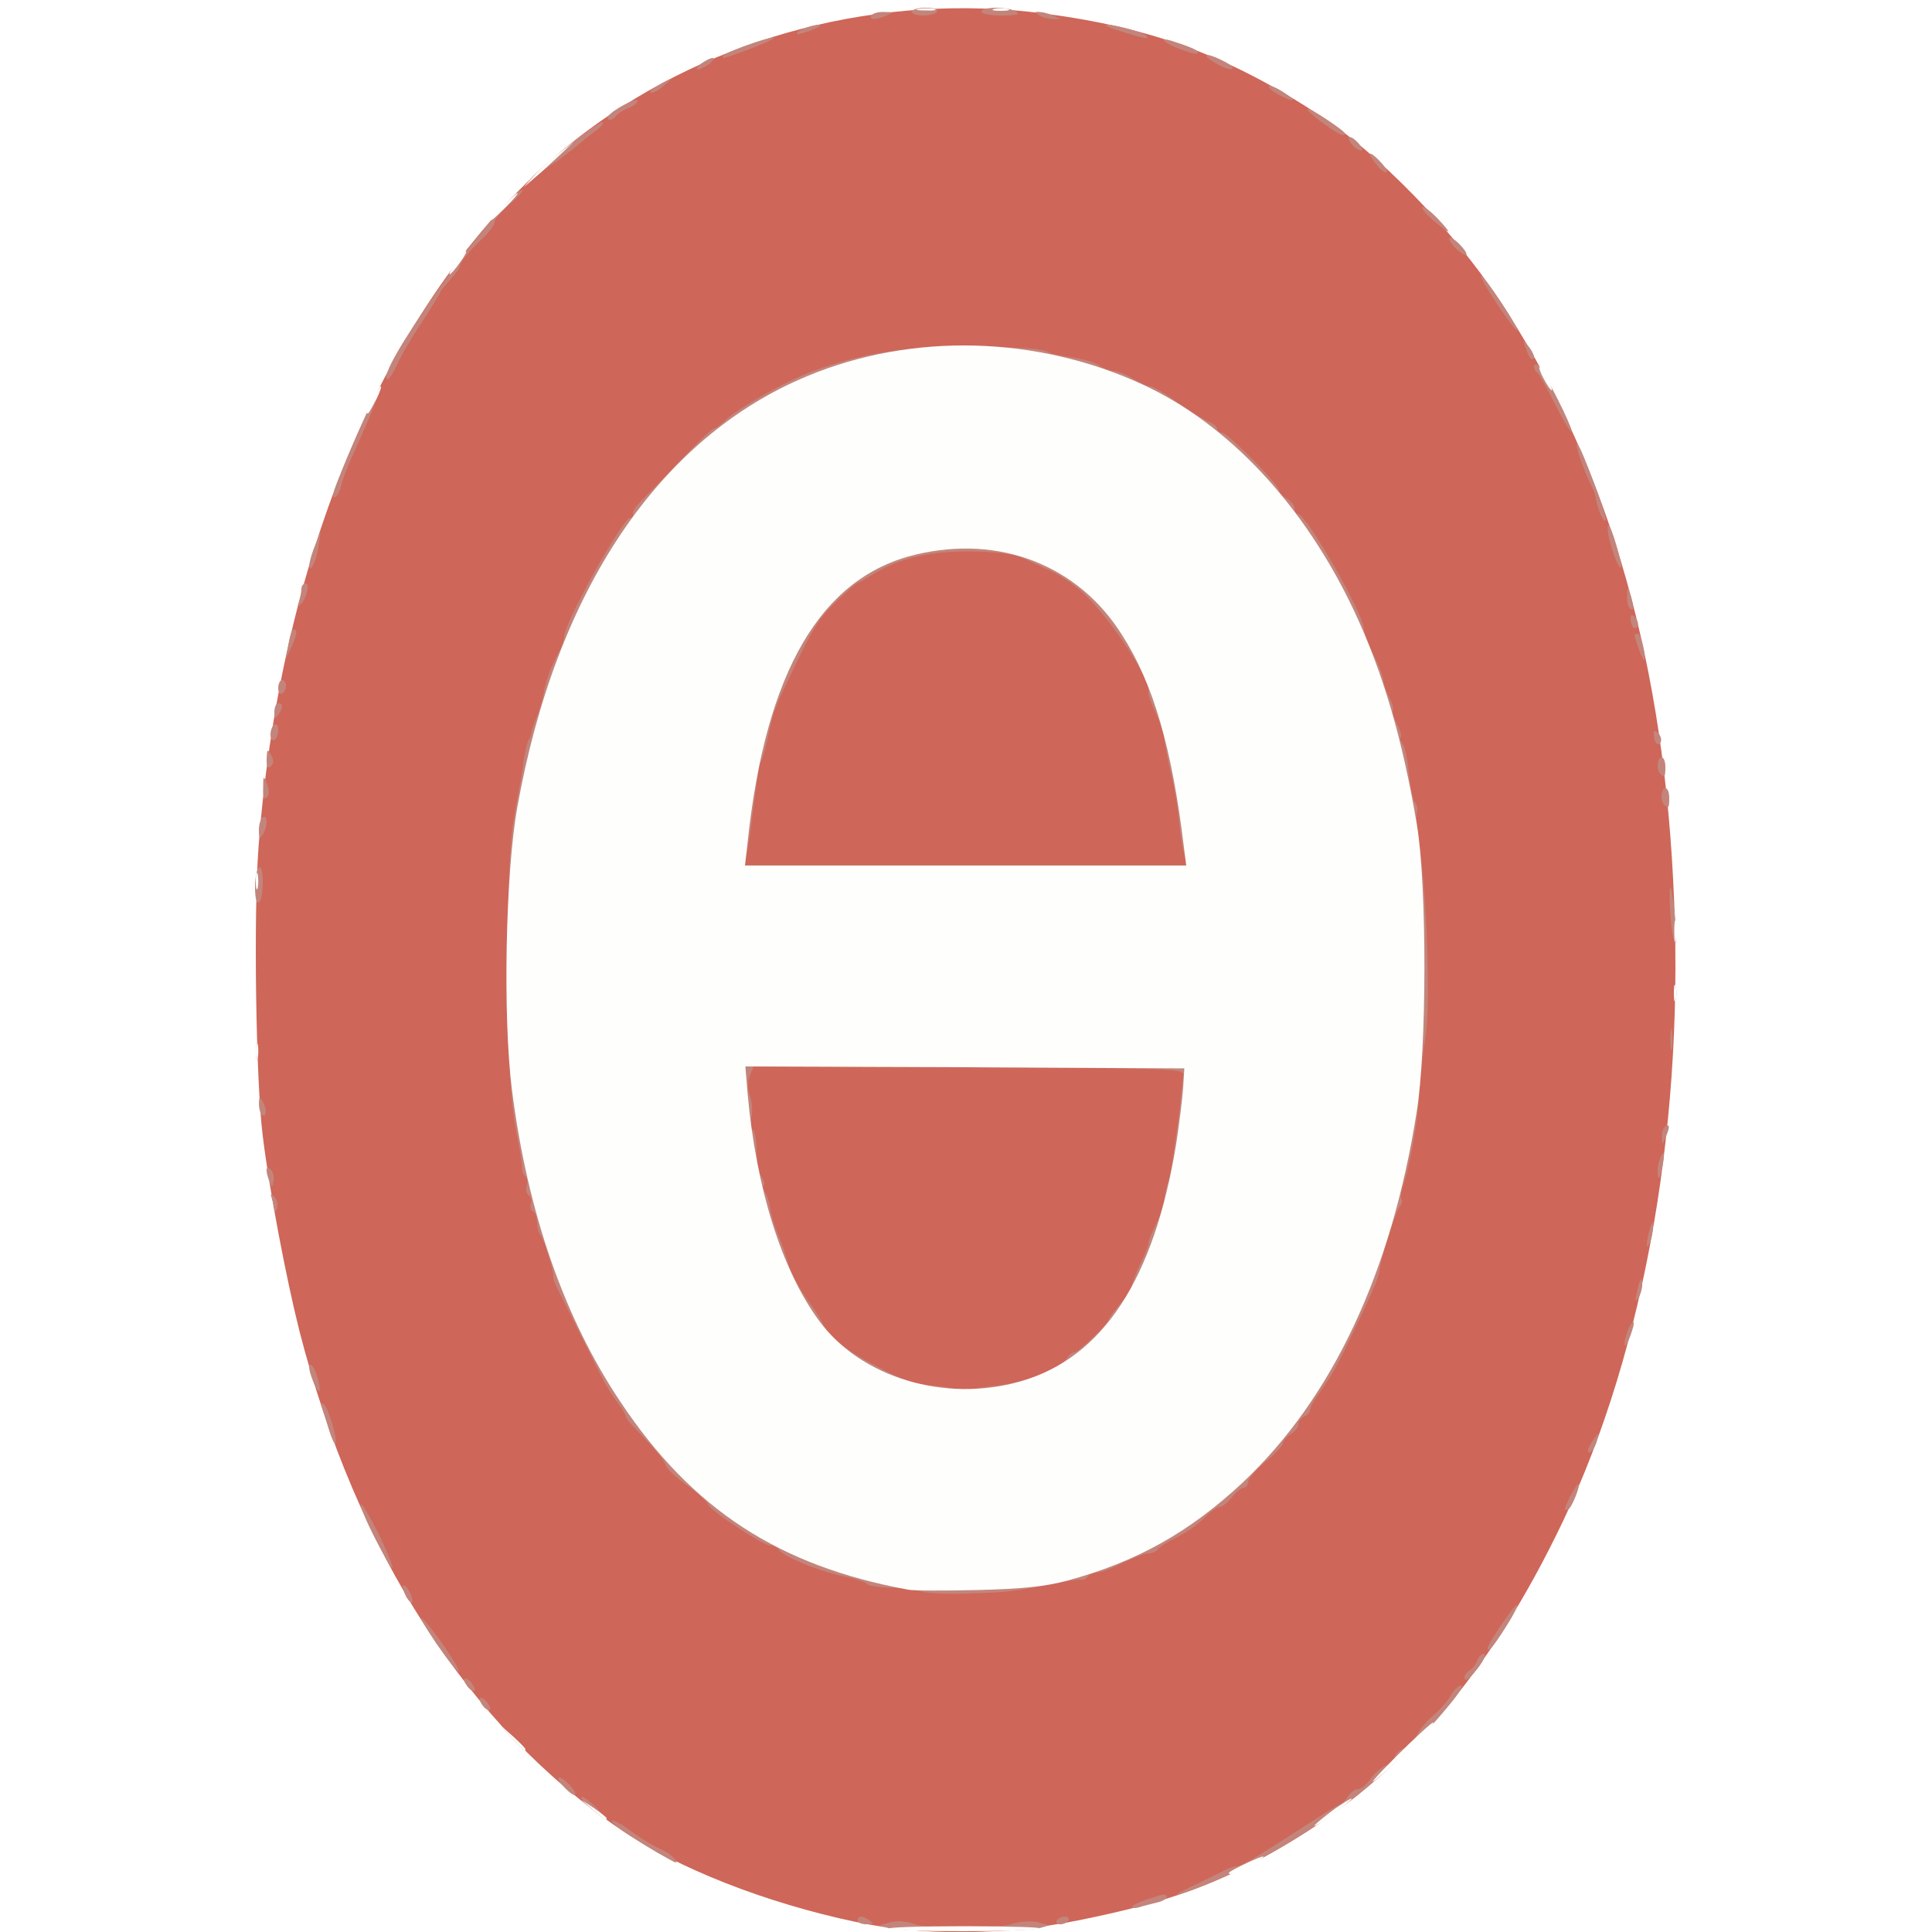
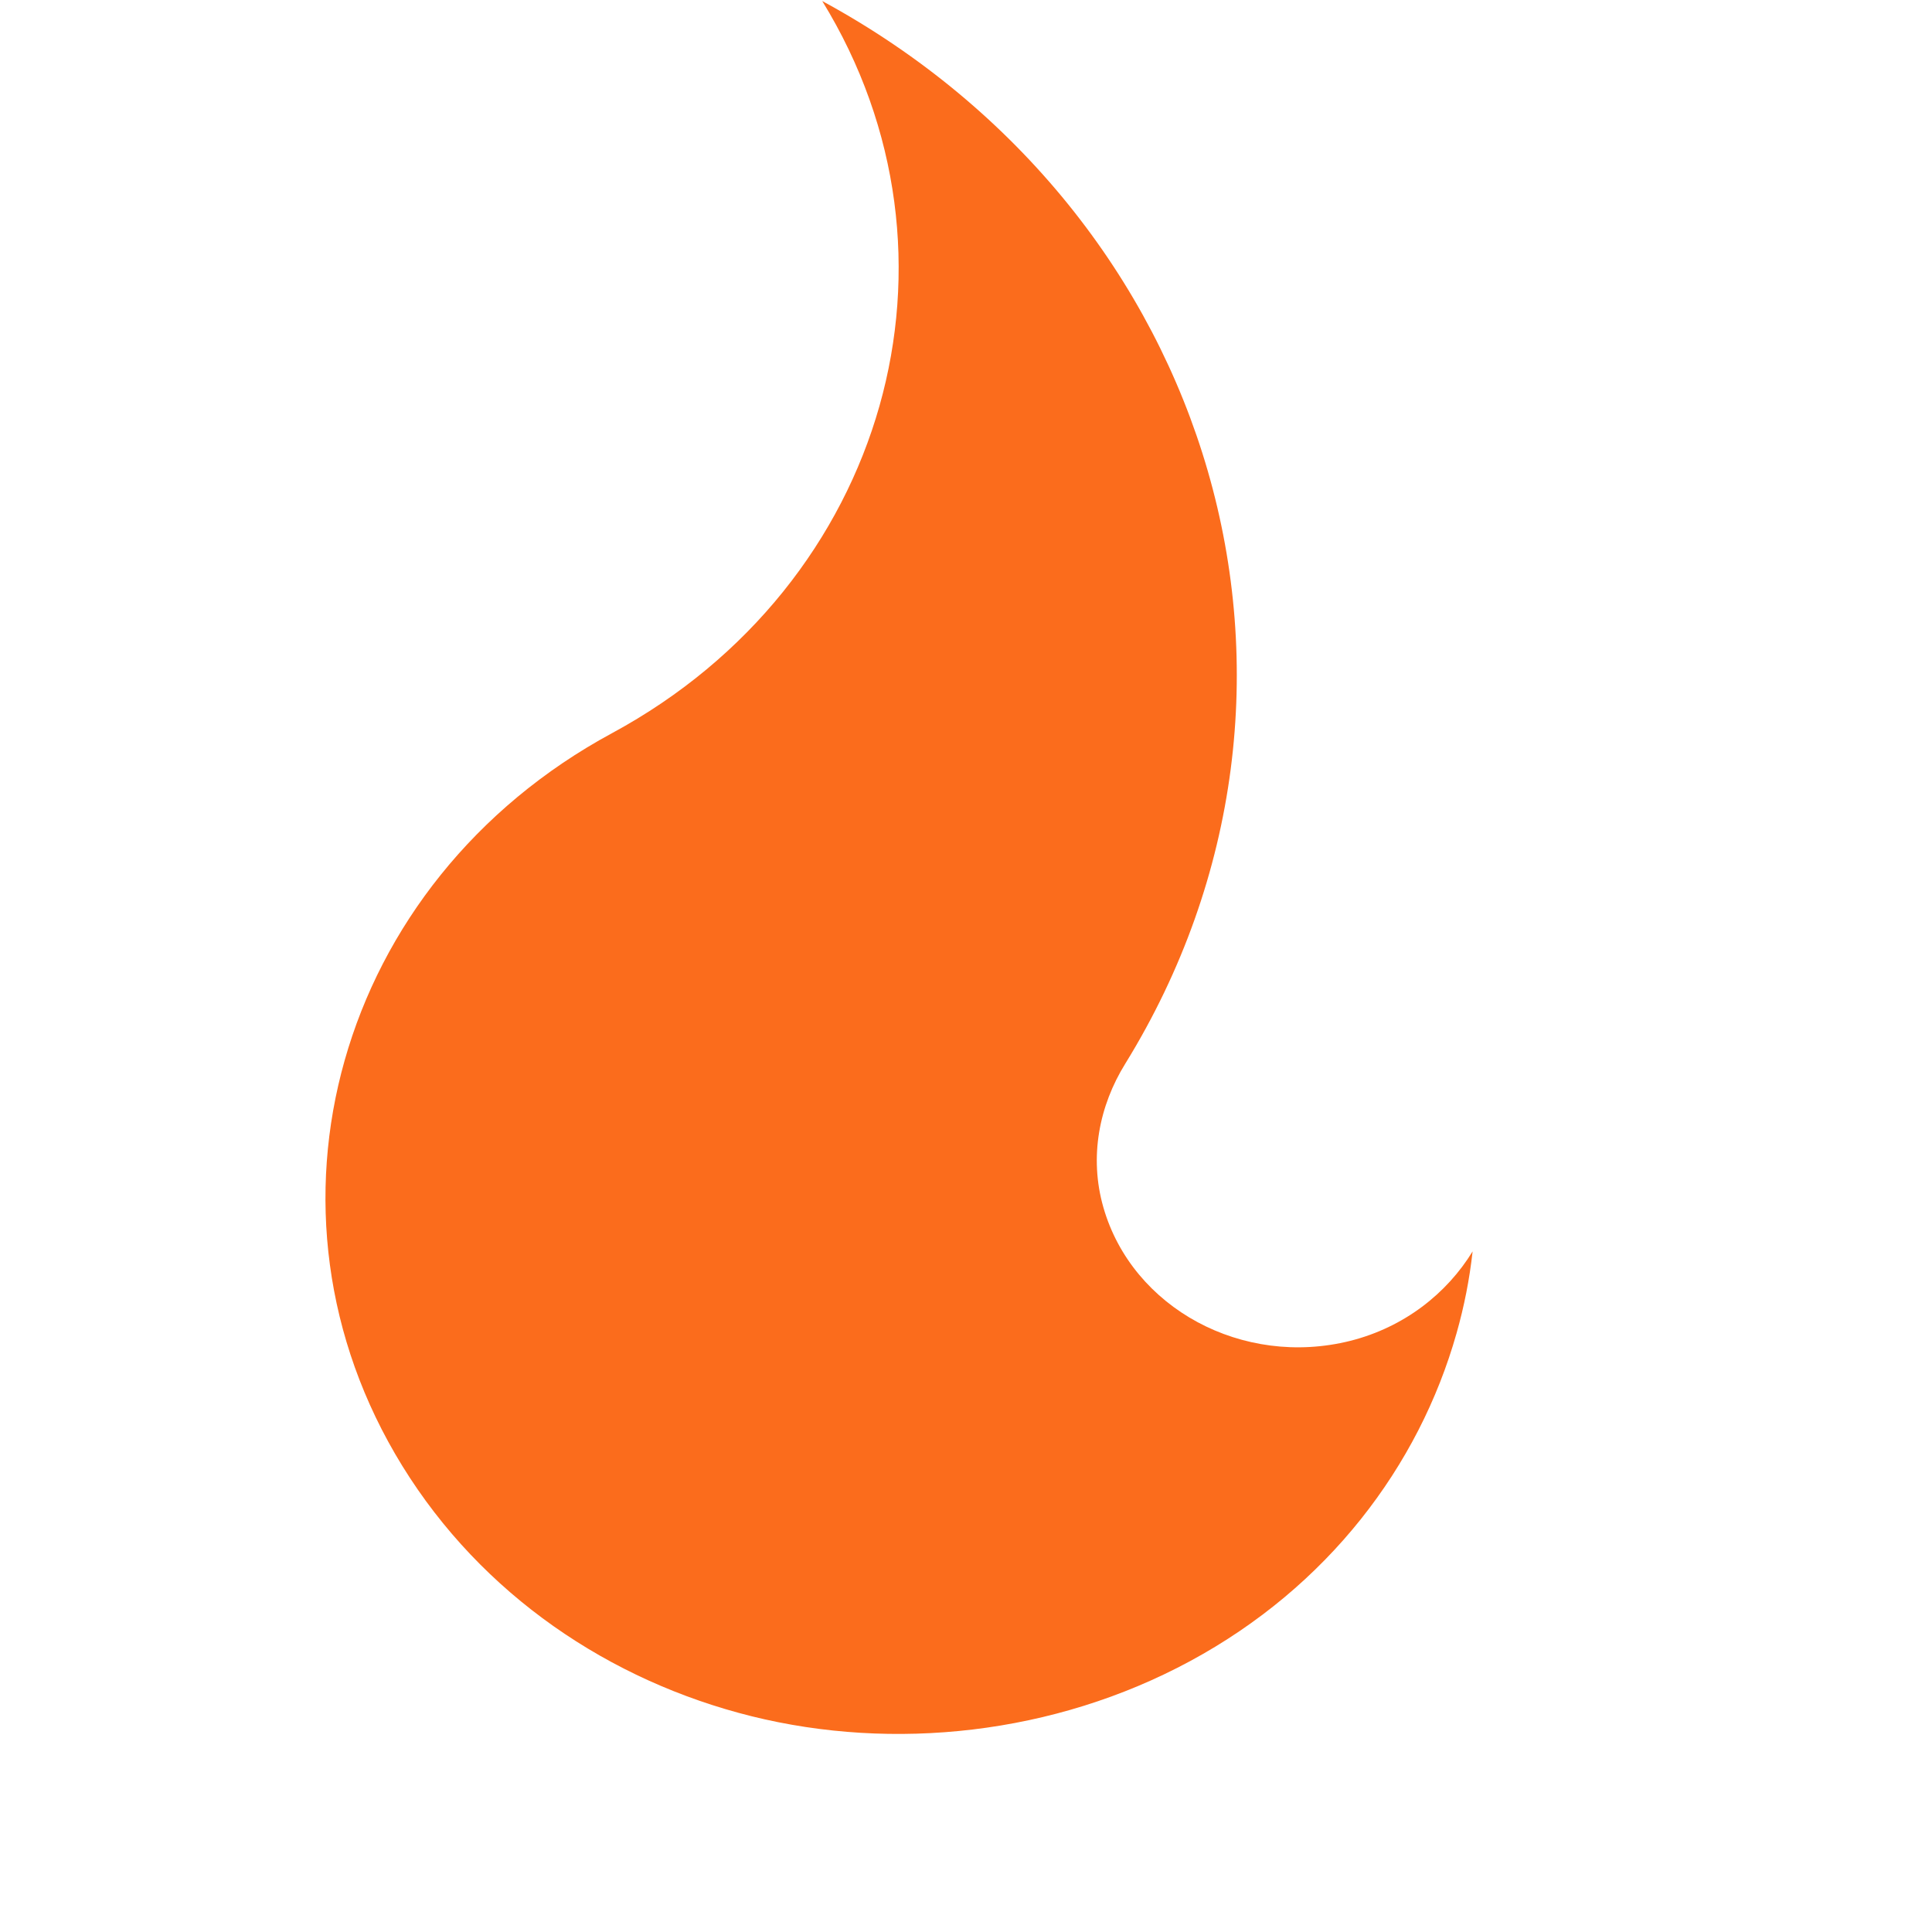
- <svg xmlns="http://www.w3.org/2000/svg" version="1.0" width="500" height="500" viewBox="0 0 5000 5000">
-   <path d="M2215 4974c-233-49-462-139-610-240-393-266-683-717-830-1289-35-139-78-366-95-505-18-144-24-573-11-747 61-814 372-1494 846-1851C1847 92 2283-20 2702 35c282 37 478 110 713 263 152 99 344 296 463 475 274 413 421 900 452 1502 33 613-71 1214-286 1664-188 393-415 658-718 836-172 101-298 147-536 195-195 39-402 41-575 4z" fill="#ce6759" />
-   <g fill="#c3857b">
-     <path d="M2300 4990l-25-7 29-8c17-5 42-3 61 4 40 14 206 14 255 0 22-7 50-8 67-4l28 8-25 7c-14 5-101 8-195 8-93 0-181-3-195-8zM2220 4970c0-13 11-13 30 0 12 8 11 10-7 10-13 0-23-4-23-10zM2735 4970c3-5 13-10 21-10s12 5 9 10c-3 6-13 10-21 10s-12-4-9-10zM2930 4935c0-5 23-15 68-29 12-4 22-3 22 2 0 6-12 13-27 16-16 4-36 9-45 12-10 3-18 3-18-1zM3080 4884c30-14 67-33 82-40 14-8 32-14 38-14 13 0 51-23 181-107 44-29 83-53 87-53s13-9 20-20 19-20 27-20 22-12 32-26c9-14 27-30 40-35s23-14 23-21 10-18 22-23c13-6 28-21 35-35s26-37 44-52c17-14 36-37 43-49 6-12 18-25 26-27 8-3-1 15-20 39-151 189-383 367-606 462-100 43-146 56-74 21zM1700 4794c-71-42-121-77-116-82 3-2 20 6 38 19 39 29 66 45 95 58 18 8 41 31 31 31-2 0-23-12-48-26zM1530 4680c-19-16-30-29-24-30 5 0 23 14 39 30 37 38 29 39-15 0zM1460 4625c-13-14-19-25-13-25 12 0 48 38 41 45-2 3-15-6-28-20zM1324 4498l-29-33 33 29c30 28 37 36 29 36-2 0-16-15-33-32zM1250 4415c-7-9-11-18-8-20 3-3 11 1 18 10s11 18 8 20c-3 3-11-1-18-10zM1210 4365c-7-9-11-18-8-20 3-3 11 1 18 10s11 18 8 20c-3 3-11-1-18-10zM3790 4341c0-5 6-14 13-18 8-4 16-16 20-25 3-10 11-18 17-18s2 13-10 30c-24 33-40 46-40 31zM1129 4253c-29-43-45-72-36-64 21 17 100 131 94 137-2 3-28-30-58-73zM3850 4265c0-11 72-116 76-112 3 3-11 30-31 61-32 50-45 65-45 51zM1050 4130c-6-12-9-24-7-27 3-2 11 5 17 17s9 24 7 27c-3 2-11-5-17-17zM2381 4118c-14-5-49-9-78-9-29-1-55-5-58-9-3-5-31-14-63-21-63-13-156-51-166-68-4-6-14-11-22-11-19 0-154-89-161-106-3-8-27-30-54-49-28-20-53-43-56-53-6-16-18-30-80-96-13-13-23-26-23-30s-11-22-24-39c-13-18-30-45-38-62-9-16-34-68-58-115-23-47-48-97-56-112s-13-30-12-35c2-11-24-96-34-107-4-6-8-20-8-32 0-13-5-26-11-29-6-4-8-13-5-21 3-7 0-16-5-20-6-3-9-15-6-25s1-21-3-24c-5-3-9-13-9-23 0-9-3-30-6-47-25-122-29-187-29-475-1-275 3-339 28-460 3-14 8-45 11-70 4-24 9-49 13-55 4-5 7-14 7-20 1-5 7-23 14-40 7-16 15-43 18-60 5-32 16-63 39-107 8-14 14-33 14-40 0-36 152-308 171-308 5 0 8-4 7-9-2-5 5-17 15-28 10-10 56-57 102-105 46-49 87-88 91-88 5 0 19-11 33-24 35-32 157-101 226-126 127-46 233-63 400-62 143 0 194 4 211 15 6 3 32 8 58 12 26 3 58 12 69 20 12 8 29 15 39 15s32 9 50 20 38 20 45 20 38 18 70 41c32 22 68 45 81 50 12 5 22 13 22 19 0 5 6 10 13 10 14 0 147 134 147 149 0 6 9 15 20 21s20 17 20 25 4 15 9 15c21 0 171 259 171 299 0 9 12 39 25 66 14 28 25 57 25 65s7 28 15 44c8 15 13 31 10 35-2 4 3 20 11 36 8 15 12 30 9 33s0 11 5 17c6 7 13 41 16 76 4 35 11 70 16 76 6 7 8 19 5 26-2 7-1 37 4 67 21 125 32 431 18 515-5 28-11 82-14 120-5 75-10 112-19 160-12 59-14 70-24 102-6 17-8 34-5 37s1 11-4 18c-11 13-53 148-53 167 0 13-27 75-76 176-36 75-46 92-81 142-13 17-23 37-23 43s-7 13-15 16c-8 4-15 12-15 20s-9 19-20 26-20 18-20 23c0 6-20 28-45 48-25 21-45 45-45 52 0 8-5 15-11 15s-20 11-31 25-25 25-32 25-24 13-39 28c-15 16-48 39-72 51-25 12-47 26-50 32-4 5-14 9-23 9s-39 12-67 25c-27 14-58 25-67 25s-20 5-23 10c-4 6-12 10-18 8-7-1-37 3-67 10-105 21-125 23-225 26-55 2-111-1-124-6zm199-532c73-8 164-44 183-73 4-7 12-13 17-13 11 0 90-76 90-86 0-4 14-22 30-41 17-18 30-39 30-46s10-33 22-58c12-24 21-47 20-51s7-25 18-46 21-51 23-67c2-17 6-37 10-45 3-8 8-33 11-55 4-22 8-56 11-75s8-55 10-80 6-54 7-65c3-20-3-20-555-23l-557-2-10 25c-6 16-6 34 1 52 5 14 7 39 4 54s-2 30 3 33c6 3 10 29 10 57 1 28 6 57 13 65 6 8 9 17 6 21-4 3-2 11 3 18s11 25 13 41 11 46 20 67 21 56 27 77 26 60 45 87c19 26 39 57 44 68 13 29 52 63 112 96 89 49 122 61 173 65 27 2 52 6 55 10 3 3 24 3 46-1s51-8 65-9zm485-1374c-4-15-9-43-11-62-6-62-13-104-24-150-6-25-13-61-16-80-2-19-13-54-24-77-11-24-19-46-18-50 9-28-88-179-162-252-23-23-63-51-88-62-26-12-61-28-78-36-21-9-68-15-130-16-108-1-188 18-256 60-21 13-39 23-41 23s-23 19-48 42c-48 46-63 69-115 178-49 102-51 107-65 170-6 30-14 59-17 65-3 5-7 16-8 25-5 32-14 97-18 130-2 19-7 54-11 77l-8 42h1145l-7-27zM970 3980c-23-45-39-84-36-87s23 32 46 77c22 46 38 85 36 88-3 2-23-33-46-78zM4050 3905c0-9 30-65 35-65 7 0-16 60-26 66-5 3-9 2-9-1zM4110 3753c0-5 7-18 15-29 13-18 14-18 8 4-5 22-23 41-23 25zM851 3699c-7-23-15-48-18-57-4-9-2-13 4-9 12 7 38 95 31 102-3 3-10-13-17-36zM810 3574c-13-32-13-51-1-38 10 11 24 64 16 64-3 0-10-12-15-26zM4206 3465c4-16 11-34 16-40 7-7 8-1 3 15-12 40-26 59-19 25zM4236 3345c8-37 14-45 14-19 0 10-5 26-10 34-8 11-9 7-4-15zM4262 3220c0-8 4-26 8-40 6-20 8-21 8-5 0 11-3 29-8 40-5 12-8 14-8 5zM711 3133c0-6-4-20-7-30-5-14-4-15 5-7 7 7 11 20 8 30-3 11-5 14-6 7zM697 3057c-11-29-9-43 4-30 6 6 9 19 7 29-3 18-4 18-11 1zM4290 3029c0-13 5-31 10-39 7-11 8-5 4 20-8 43-14 51-14 19zM4301 2943c-1-12 4-25 9-28 12-7 12 2 0 30-8 19-9 19-9-2zM677 2884c-4-4-7-17-7-28 1-19 1-20 11-3 11 19 8 43-4 31zM662 2720c0-19 2-27 5-17 2 9 2 25 0 35-3 9-5 1-5-18zM4323 2690c0-25 2-35 4-22 2 12 2 32 0 45-2 12-4 2-4-23zM4332 2570c0-19 2-27 5-17 2 9 2 25 0 35-3 9-5 1-5-18zM4327 2406c-4-27-6-67-6-90 1-31 4-25 11 29 10 81 6 135-5 61zM660 2296c0-25 5-48 10-51 6-4 10 11 10 39 0 25-4 48-10 51-6 4-10-11-10-39zM670 2148c0-15 5-30 10-33 13-8 13 25 0 45-8 12-10 9-10-12zM4307 2083c-11-10-8-43 3-43 6 0 10 11 10 25 0 26-2 29-13 18zM681 2040c0-33 1-34 10-11 6 16 6 28-1 35s-10-1-9-24zM4297 2003c-11-10-8-43 3-43 6 0 10 11 10 25 0 26-2 29-13 18zM690 1965c1-26 2-28 11-12 8 14 8 22 0 30s-11 3-11-18zM4287 1924c-4-4-7-14-7-23 0-11 3-12 11-4 6 6 10 16 7 23-2 6-7 8-11 4zM700 1901c0-11 5-23 10-26 6-3 10 3 10 14s-4 23-10 26c-5 3-10-3-10-14zM710 1843c0-13 5-23 10-23 13 0 13 11 0 30-8 12-10 11-10-7zM720 1781c0-12 5-21 10-21 6 0 10 6 10 14s-4 18-10 21c-5 3-10-3-10-14zM4241 1679c-13-39-13-39-2-39 8 0 22 61 16 68-1 2-8-11-14-29zM746 1670c7-38 11-46 20-38 3 3-2 21-10 39l-16 34 6-35zM4227 1624c-4-4-7-14-7-23 0-11 3-12 11-4 6 6 10 16 7 23-2 6-7 8-11 4zM4217 1573c-4-3-7-18-6-32 1-26 1-25 10 3 9 31 7 41-4 29zM774 1557c3-10 6-25 6-33s5-14 11-14c12 0 2 40-14 55-7 7-8 4-3-8zM801 1460c0-8 7-31 15-50l14-35-6 40c-5 38-25 75-23 45zM4180 1444c-15-38-24-84-17-84s37 103 32 109c-3 2-9-9-15-25zM4140 1326c-5-15-10-32-10-37s-4-17-9-27c-24-47-49-122-38-112 11 11 78 192 73 197-3 3-10-6-16-21zM865 1269c13-42 106-254 116-264 11-11-13 51-69 175-12 25-24 57-28 73-3 15-11 30-16 33-6 4-7-2-3-17zM4024 1045c-21-42-42-79-46-81-4-3-8-10-8-15 0-6 5-7 10-4 13 8 93 166 87 172-3 2-22-30-43-72zM1000 975c0-54 302-470 350-483 8-2-4 13-27 33-24 20-43 42-43 49s-12 25-27 39c-42 40-63 66-63 76 0 4-11 20-25 35s-25 29-25 31-21 37-47 77c-27 40-56 90-65 111-15 33-28 47-28 32zM3953 913c-3-10-8-22-10-28-3-5 3-1 11 9 16 20 21 36 11 36-3 0-8-8-12-17zM3876 789c-26-39-46-73-43-75 2-2 25 28 51 67s46 73 43 75c-2 2-25-28-51-67zM3765 640c-27-30-12-34 15-5 13 14 19 25 13 25-5 0-18-9-28-20zM3710 571c-19-16-32-32-29-35s21 10 39 29c41 43 36 45-10 6zM1375 461c28-33 178-151 185-145 3 3-4 12-15 20s-38 29-59 47c-21 17-46 36-55 41s-29 20-46 35c-27 24-28 24-10 2zM3568 433c-29-34-30-48-2-21 15 15 26 30 23 33s-13-3-21-12zM3500 375c-20-24-6-28 15-5 10 11 13 20 8 20-6 0-16-7-23-15zM3423 318c-24-17-41-33-39-36 5-4 96 56 96 63 0 11-17 2-57-27zM1574 301c10-16 76-51 76-40 0 5-11 14-24 19s-27 14-31 19c-3 6-11 11-16 11-6 0-8-4-5-9zM3307 244c-16-9-26-18-23-21s20 4 38 16c38 24 27 28-15 5zM1690 230c8-6 24-15 35-21 16-8 15-6-4 10-13 12-28 21-35 21-6 0-4-5 4-10zM1814 165c11-8 25-15 30-15 6 0 2 7-8 15-11 8-25 15-30 15-6 0-2-7 8-15zM3147 164c-16-9-27-18-24-21 6-5 67 24 67 32s-14 5-43-11zM1876 141c5-4 38-18 74-30 78-26 68-13-13 17-64 24-76 27-61 13zM3053 127c-39-15-58-32-23-22 44 14 70 24 70 30 0 7-10 5-47-8zM2907 83c-27-8-47-16-45-18 6-6 92 17 103 26 12 12 1 10-58-8zM2065 82c6-5 24-12 40-16 34-7 15 7-25 19-16 5-22 4-15-3zM2255 40c3-5 18-10 33-9 24 0 25 1 7 9-28 12-47 12-40 0zM2690 40c-13-9-13-10 0-9 8 0 24 4 35 9l20 9h-20c-11 0-27-4-35-9zM2360 30c0-5 16-10 36-10 21 0 33 4 29 10-3 6-19 10-36 10-16 0-29-4-29-10zM2540 30c0-13 70-13 90 0 11 7 0 10-37 10-29 0-53-4-53-10z" />
-   </g>
-   <g fill="#fefefd">
-     <path d="M2302 4992c-13-4 74-7 194-7 119 0 206 3 193 6-31 9-357 9-387 1zM3181 4846c10-9 89-46 89-41s-75 45-86 45c-4 0-5-2-3-4zM3402 4724c4-5 28-25 54-44 26-18 45-29 42-24-4 5-28 25-54 44-26 18-45 29-42 24zM1535 4684l-30-26 33 22c17 12 32 23 32 26 0 7-4 5-35-22zM3610 4549c52-52 97-93 99-91 7 4-87 98-144 144-27 23-7-1 45-53zM1324 4498l-29-33 33 29c30 28 37 36 29 36-2 0-16-15-33-32zM2350 4114c-333-61-558-207-743-484-146-217-242-492-282-809-24-187-17-563 14-733 100-560 367-956 751-1115 272-113 594-104 867 22 223 103 418 312 547 585 76 162 126 334 163 555 26 157 26 581-1 745-65 413-218 738-449 956-138 129-275 206-456 255-57 15-115 21-231 24-85 2-166 2-180-1zm291-539c213-61 346-264 403-615 8-52 16-117 18-145l3-50-568-3-568-2 6 72c22 243 88 454 184 585 108 148 326 214 522 158zm423-1382c-31-257-79-424-161-551-114-180-316-258-532-207-246 58-389 302-436 743l-7 62h1142l-6-47zM662 2720c0-19 2-27 5-17 2 9 2 25 0 35-3 9-5 1-5-18zM4332 2570c0-19 2-27 5-17 2 9 2 25 0 35-3 9-5 1-5-18zM4333 2410c0-25 2-35 4-22 2 12 2 32 0 45-2 12-4 2-4-23zM662 2280c0-19 2-27 5-17 2 9 2 25 0 35-3 9-5 1-5-18zM950 1066c0-11 30-66 36-66 2 0-3 15-12 33-19 36-24 44-24 33zM3995 980c-9-16-13-30-11-30 3 0 12 14 21 30 9 17 13 30 11 30-3 0-12-13-21-30zM1180 680c12-16 24-30 26-30 3 0-4 14-16 30-12 17-24 30-26 30-3 0 4-13 16-30zM1300 535c19-19 36-35 39-35s-10 16-29 35-36 35-39 35 10-16 29-35zM1380 457c14-16 43-43 65-59l40-31-35 33c-19 18-48 45-65 59l-30 26 25-28zM2378 23c12-2 30-2 40 0 9 3-1 5-23 4-22 0-30-2-17-4zM2573 23c9-2 25-2 35 0 9 3 1 5-18 5s-27-2-17-5z" />
-   </g>
+ <svg xmlns="http://www.w3.org/2000/svg" width="36" height="36" viewBox="0 0 36 36" fill="none">
+   <path d="M20.968 19.82C23.115 16.338 23.545 12.369 22.504 8.772C21.473 5.211 18.999 2.015 15.321 0.019C16.783 2.397 17.083 5.104 16.388 7.563C15.685 10.045 13.968 12.275 11.405 13.661C8.842 15.046 7.124 17.276 6.422 19.759C5.725 22.222 6.028 24.934 7.497 27.316C8.977 29.715 11.359 31.323 14.01 31.981C16.642 32.633 19.633 32.327 22.177 30.952C24.74 29.567 26.439 27.324 27.141 24.842C27.284 24.337 27.382 23.839 27.44 23.318C26.96 24.102 26.165 24.732 25.159 24.985C24.16 25.235 23.146 25.084 22.314 24.636C21.48 24.186 20.829 23.438 20.56 22.498C20.29 21.557 20.483 20.601 20.968 19.82Z" fill="#FB6C1C" />
</svg>
